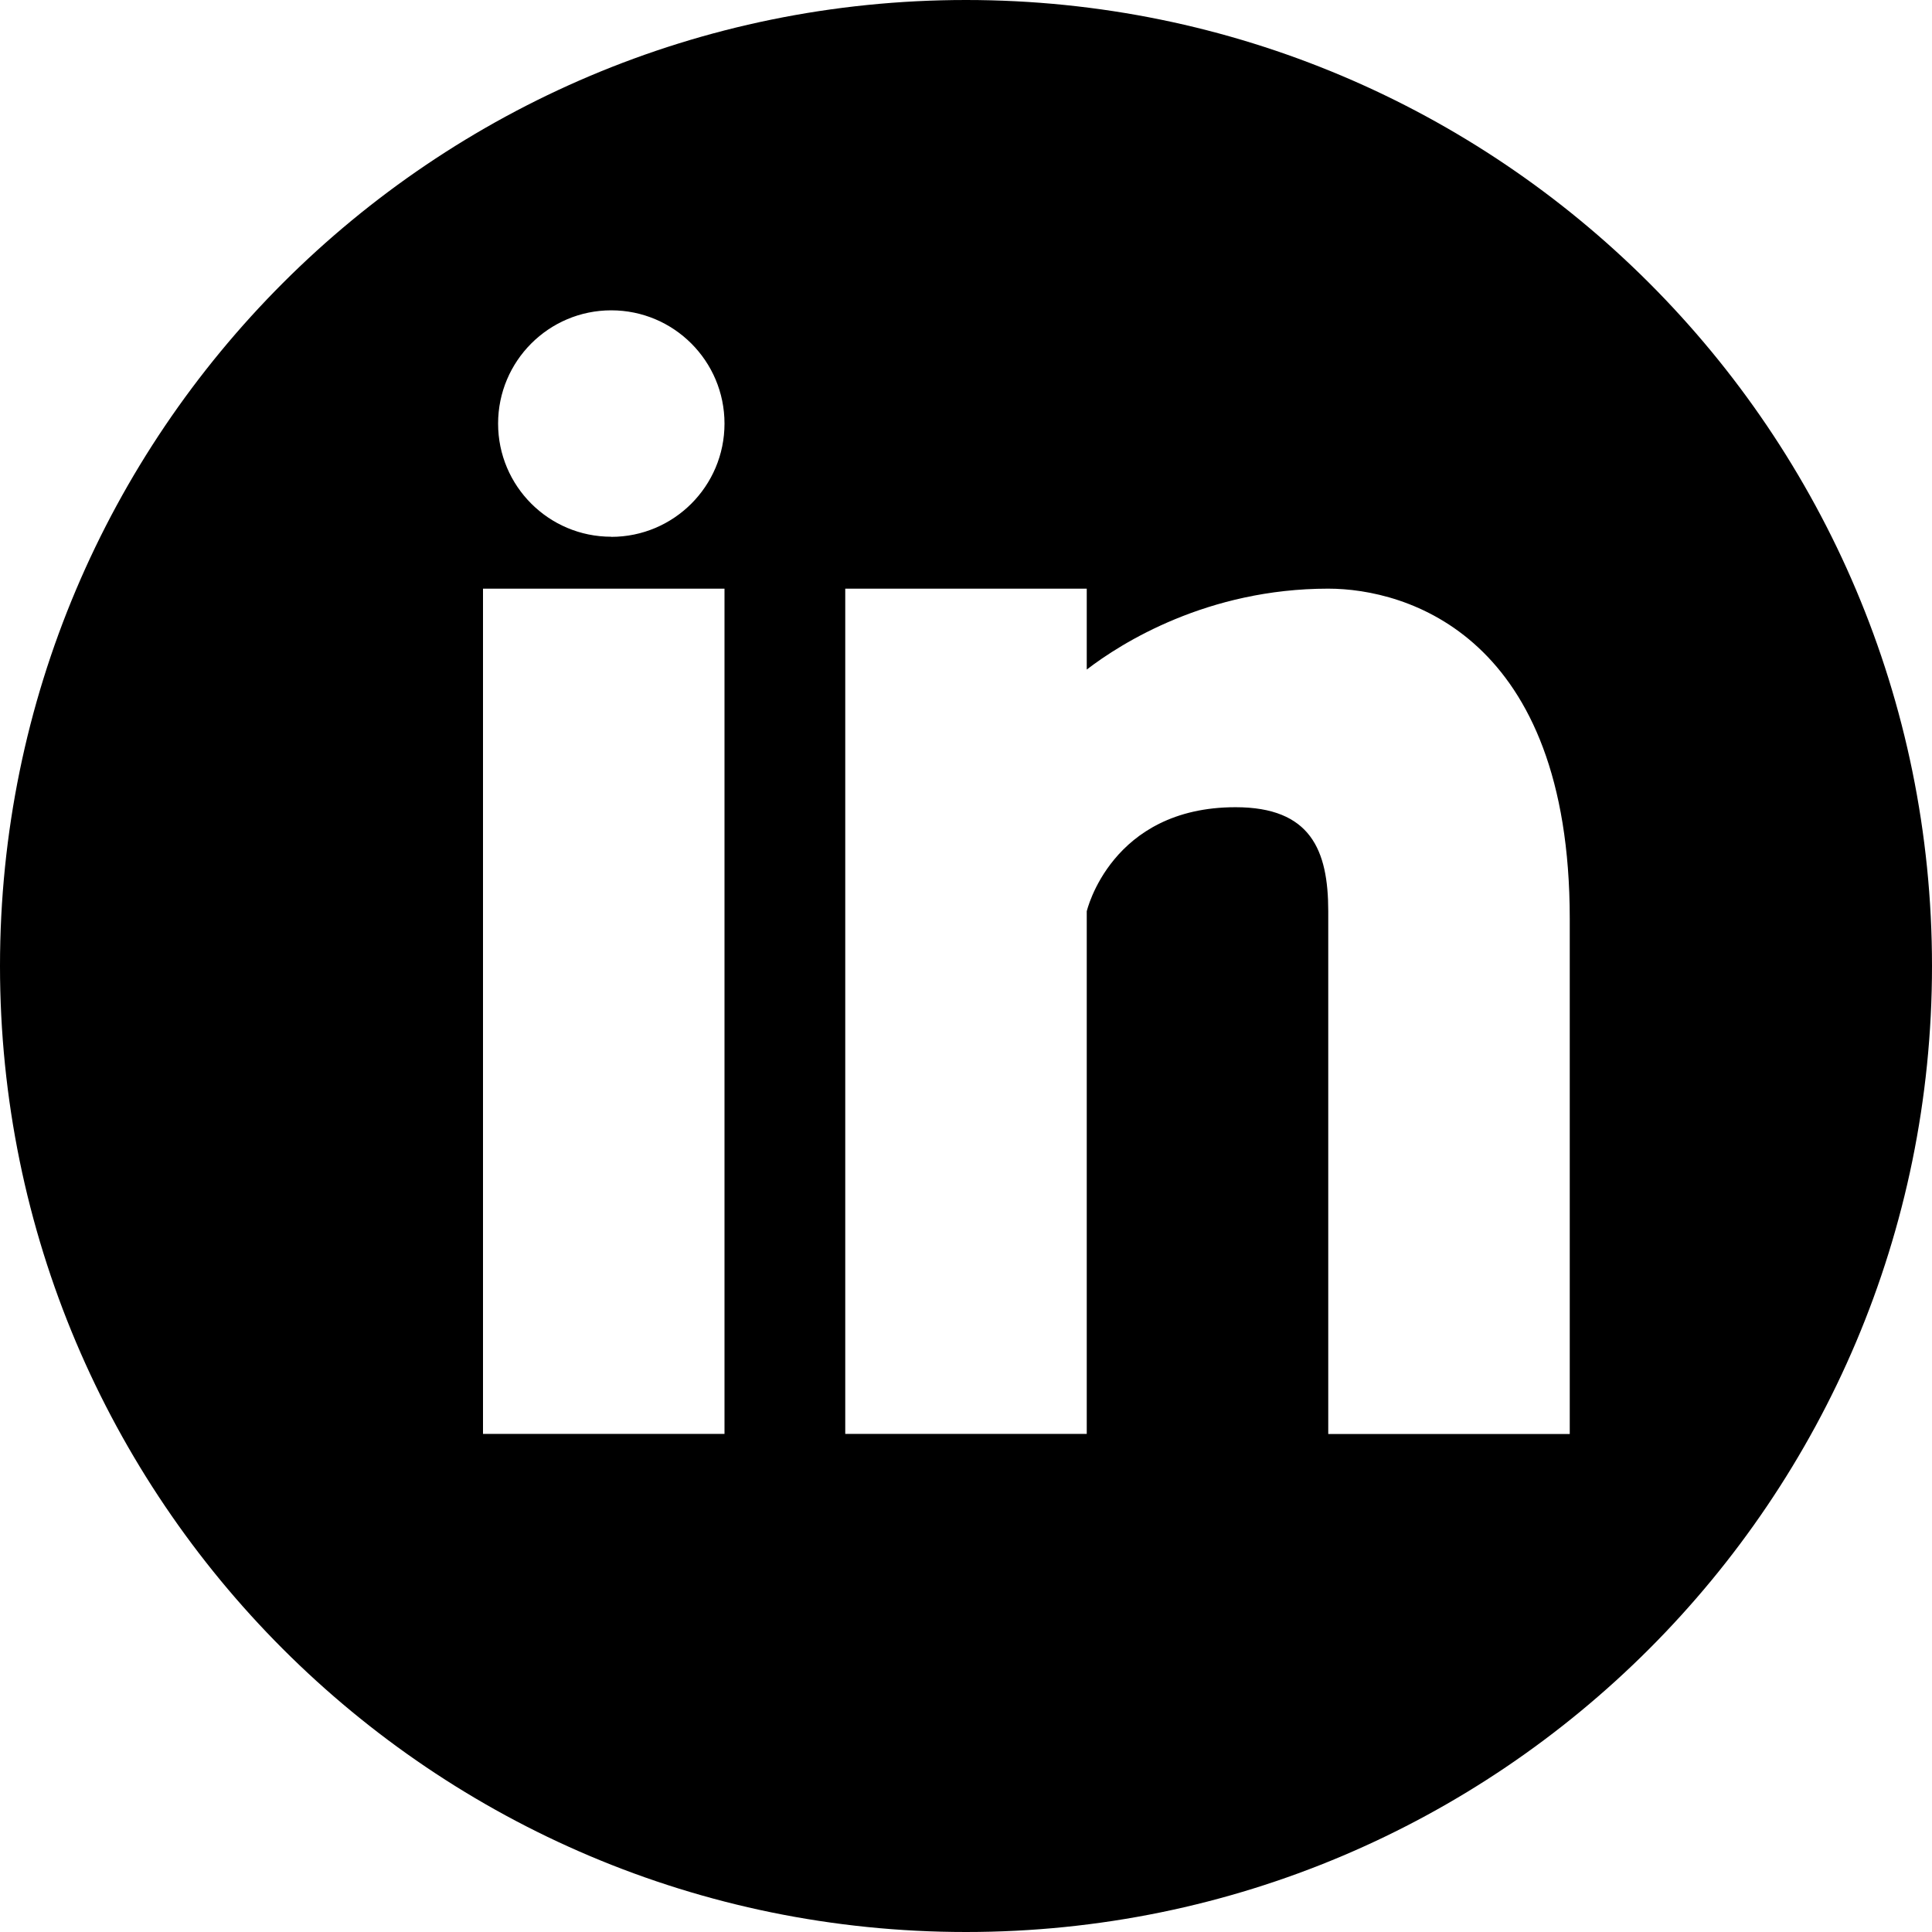
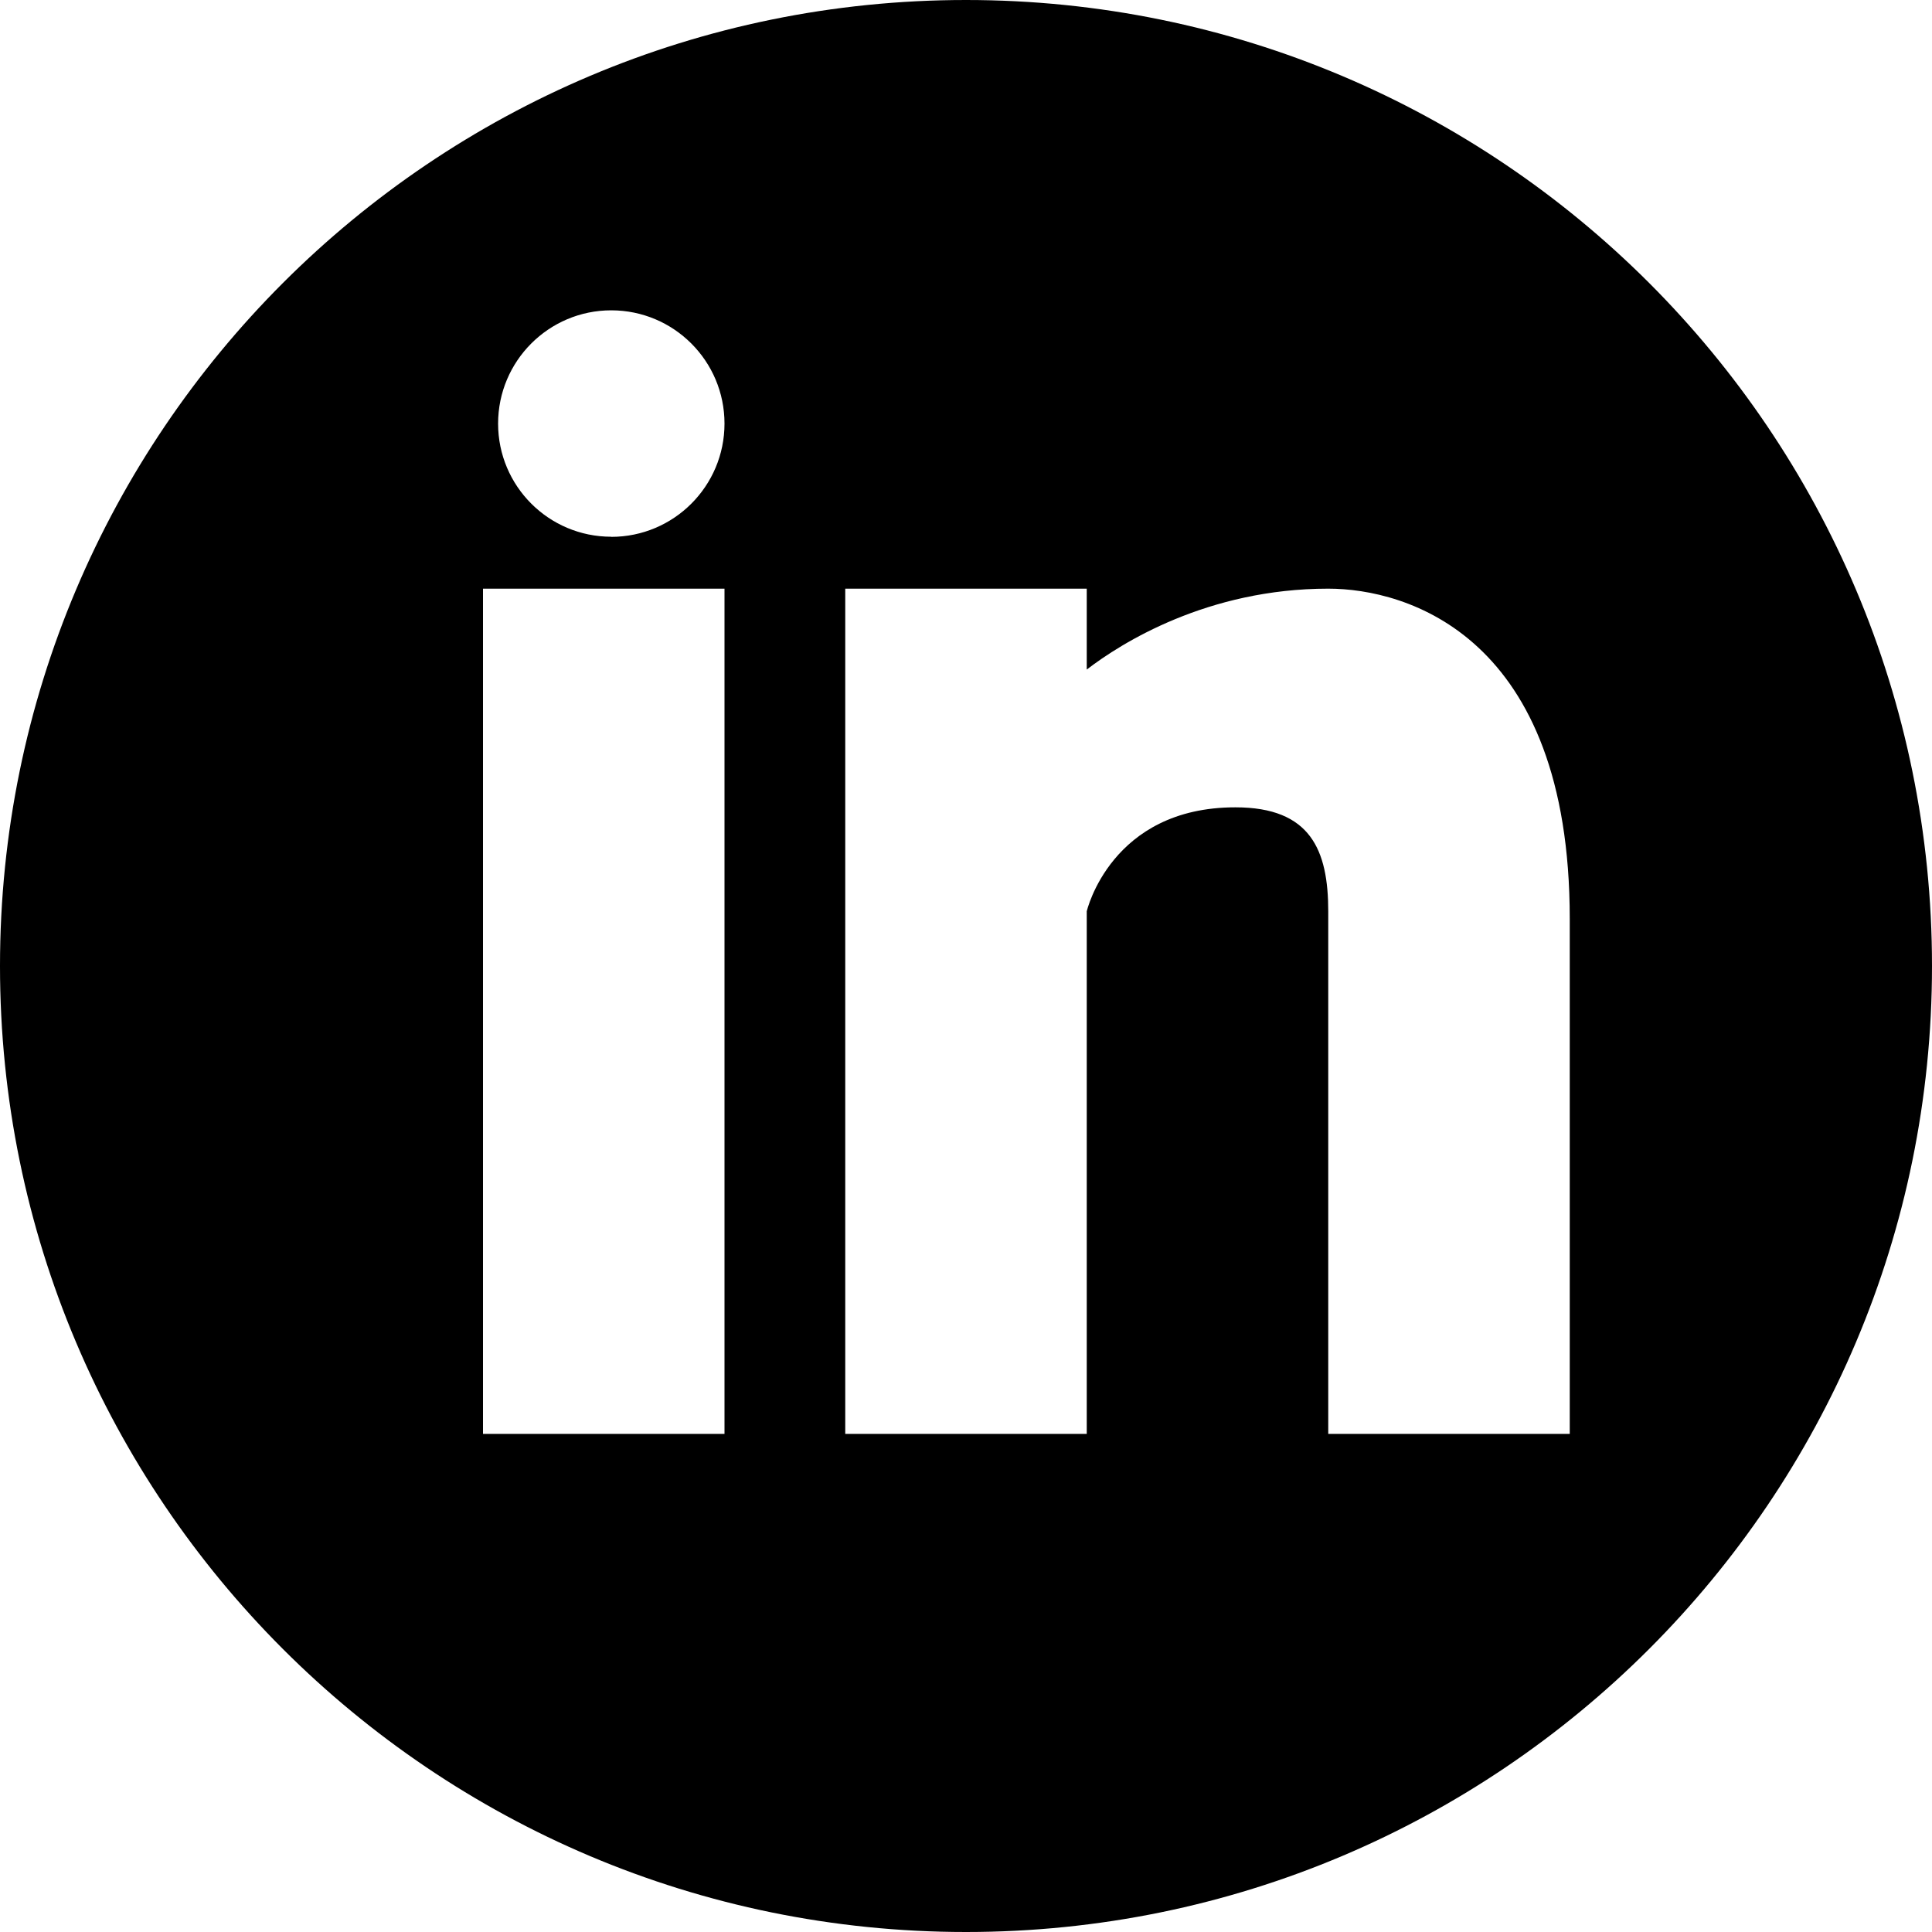
- <svg xmlns="http://www.w3.org/2000/svg" id="Capa_1" width="16" height="16" viewBox="0 0 16 16">
-   <path d="M8 0C3.582 0 0 3.582 0 8s3.582 8 8 8 8-3.582 8-8c0-4.42-3.582-8-8-8zM6 11.875H4v-7h2v7zm-.938-7.43c-.518 0-.937-.42-.937-.937 0-.518.42-.938.937-.938.518 0 .938.42.938.938s-.42.938-.938.938zM13 11.876h-2V7.547c0-.507-.145-.862-.768-.862C9.2 6.685 9 7.547 9 7.547v4.328H7v-7h2v.67c.286-.22 1-.67 2-.67.648 0 2 .39 2 2.733v4.267z" />
+ <svg xmlns="http://www.w3.org/2000/svg" width="16" height="16" viewBox="0 0 16 16">
+   <path d="M8 0C3.582 0 0 3.582 0 8s3.582 8 8 8 8-3.582 8-8c0-4.42-3.582-8-8-8zM6 11.875H4v-7h2v7zm-.938-7.43c-.518 0-.937-.42-.937-.937 0-.518.42-.938.937-.938.518 0 .938.42.938.938s-.42.938-.938.938zM13 11.875h-2V7.548c0-.507-.145-.862-.768-.862C9.2 6.685 9 7.547 9 7.547v4.328H7v-7h2v.67c.286-.22 1-.67 2-.67.648 0 2 .39 2 2.733v4.267z" />
</svg>
